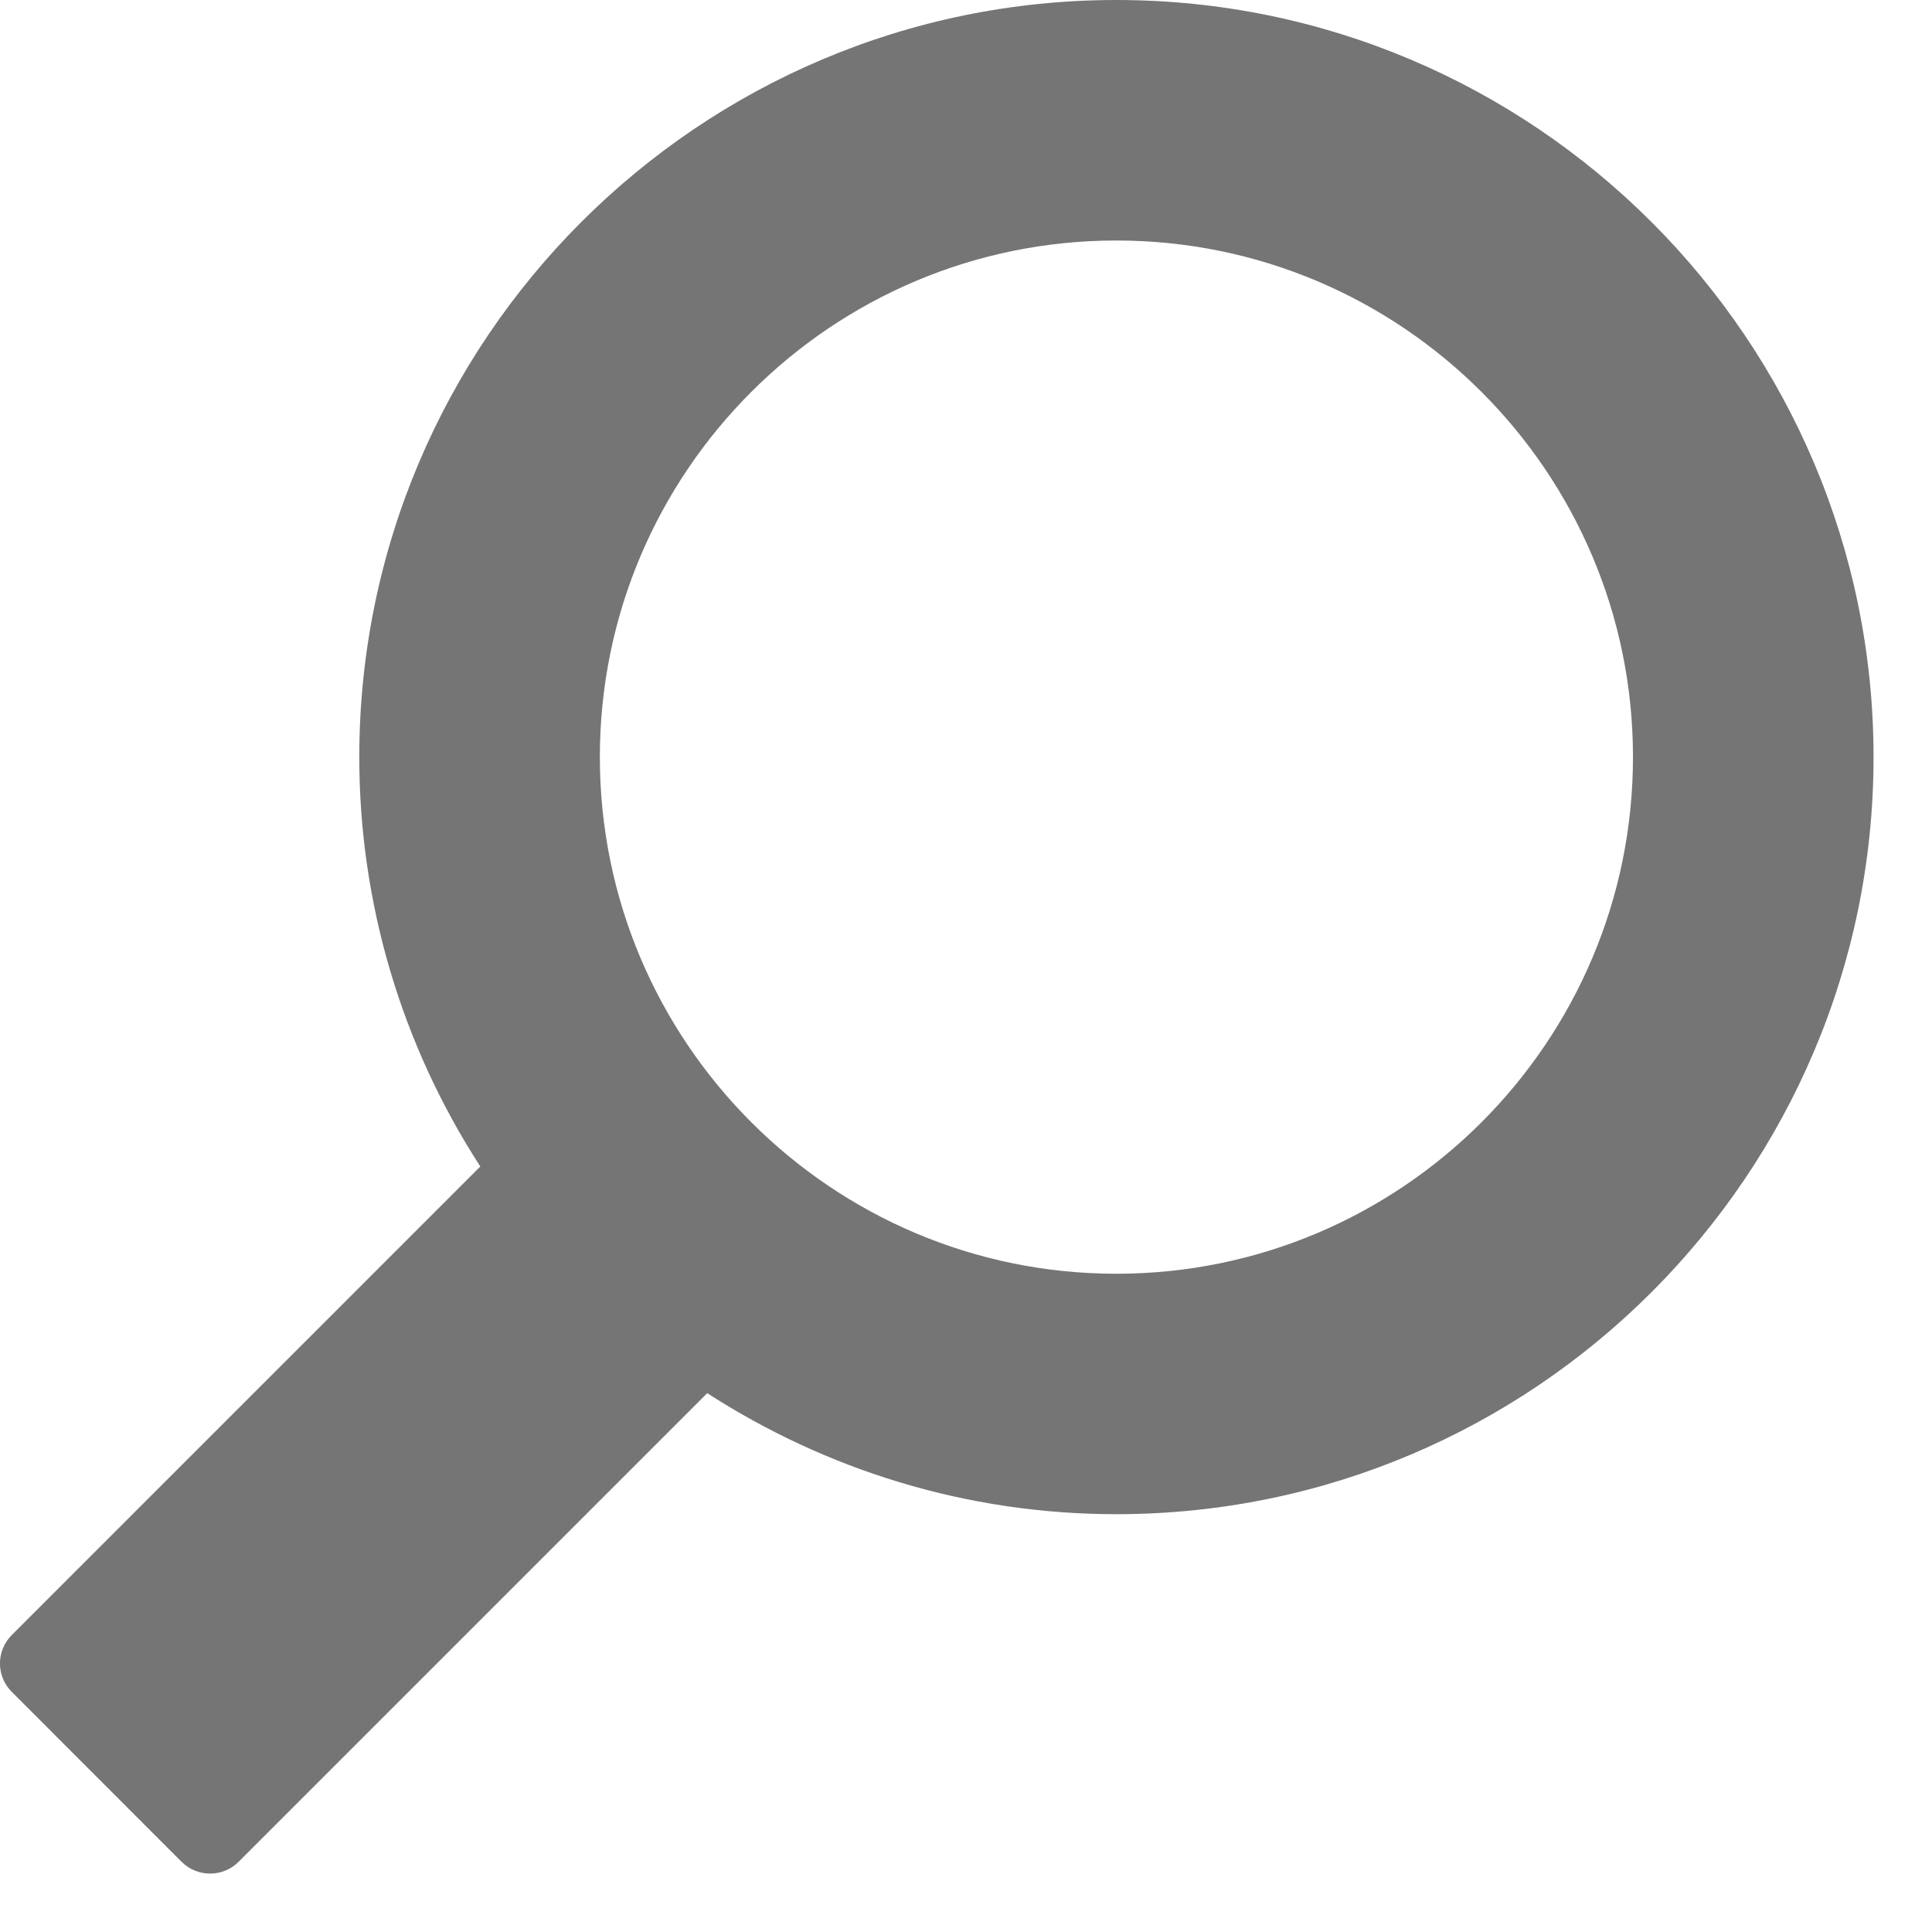
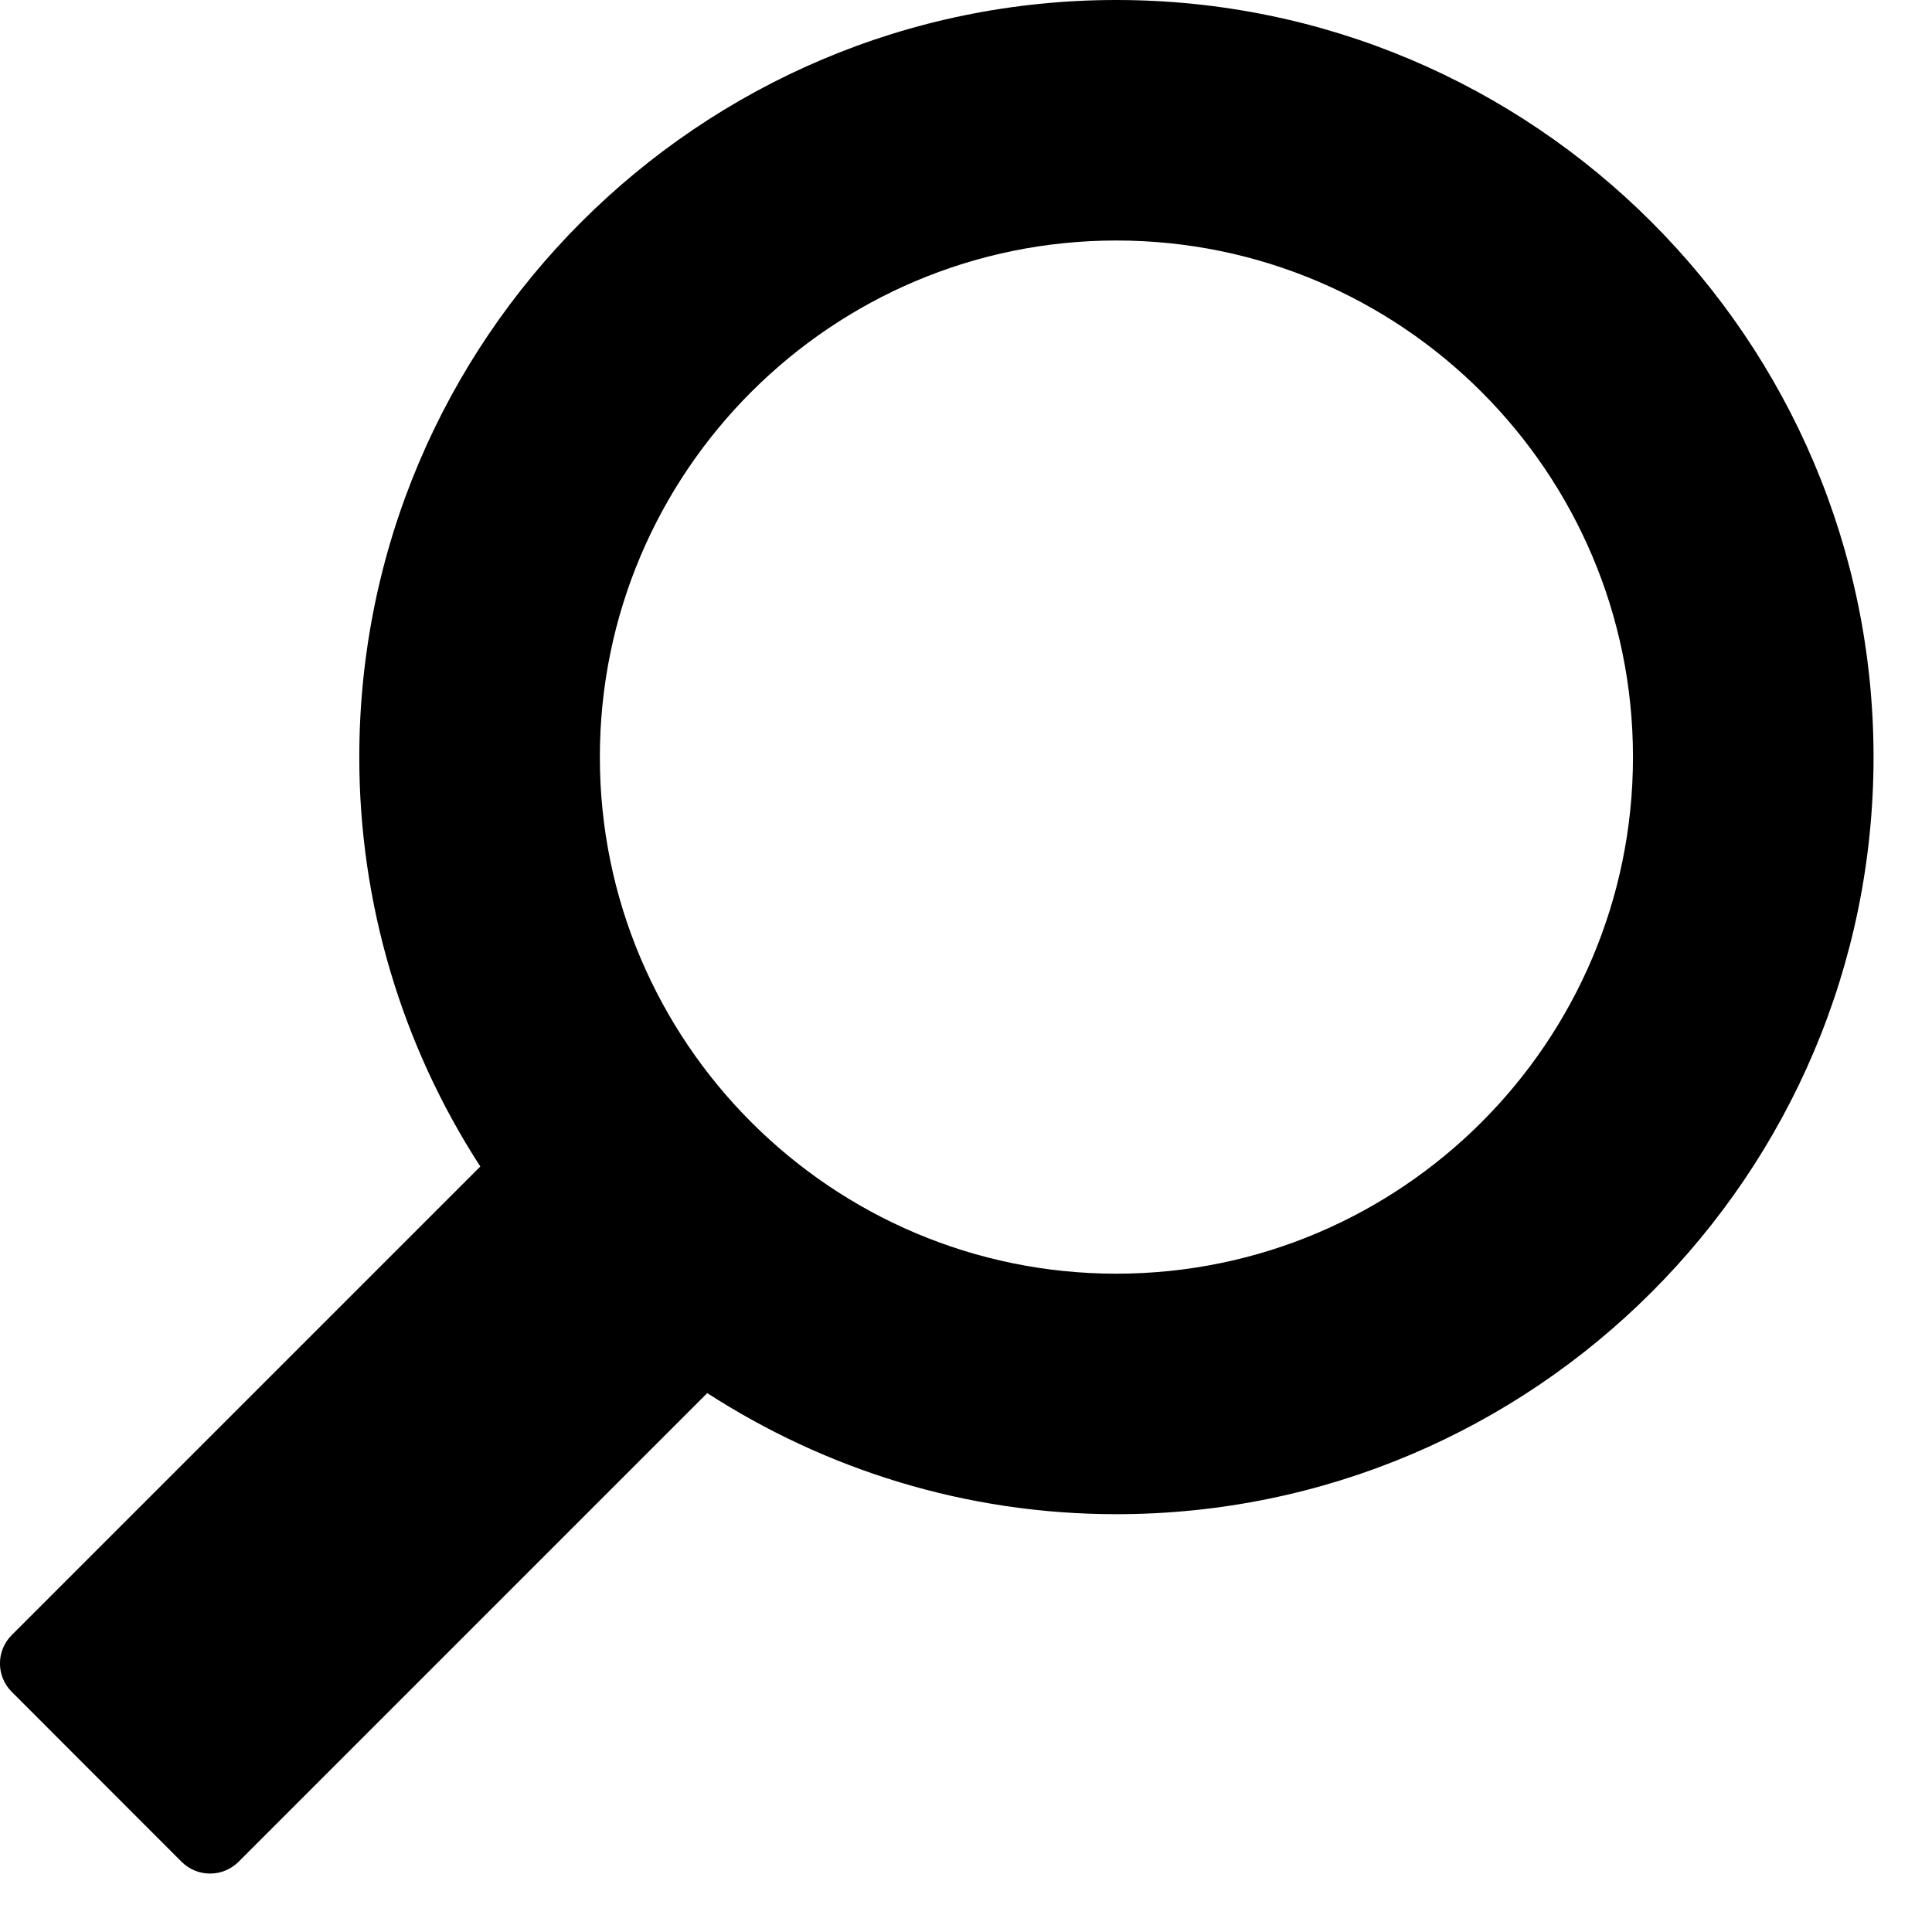
- <svg xmlns="http://www.w3.org/2000/svg" version="1.1" id="Layer_1" x="0px" y="0px" viewBox="0 0 31 31" enable-background="new 0 0 31 31" xml:space="preserve">
-   <path fill="#757576" d="M2.915,29.875l-2.728-2.73c-0.25-0.25-0.25-0.656,0-0.908l7.52-7.52c-1.268-1.955-1.942-4.236-1.942-6.567 C5.765,5.45,11.215,0,17.912,0c6.699,0,12.15,5.45,12.15,12.148c0,6.7-5.451,12.148-12.15,12.148c-2.42,0-4.67-0.72-6.564-1.942 l-7.52,7.52C3.576,30.125,3.168,30.126,2.915,29.875 M17.912,20.438c4.572,0,8.29-3.717,8.29-8.291c0-4.573-3.718-8.288-8.29-8.288 c-4.57,0-8.287,3.716-8.287,8.288S13.342,20.438,17.912,20.438" />
+ <svg xmlns="http://www.w3.org/2000/svg" viewBox="0 0 31 31">
+   <path d="M2.915 29.875l-2.728-2.73a.643.643 0 0 1 0-.908l7.52-7.52a12.066 12.066 0 0 1-1.942-6.567C5.765 5.45 11.215 0 17.912 0c6.7 0 12.15 5.45 12.15 12.148 0 6.7-5.45 12.148-12.15 12.148-2.42 0-4.67-.72-6.564-1.943l-7.52 7.52a.647.647 0 0 1-.913.002m14.997-9.438c4.572 0 8.29-3.717 8.29-8.29s-3.718-8.288-8.29-8.288c-4.57 0-8.287 3.716-8.287 8.288s3.717 8.29 8.287 8.29" />
</svg>
